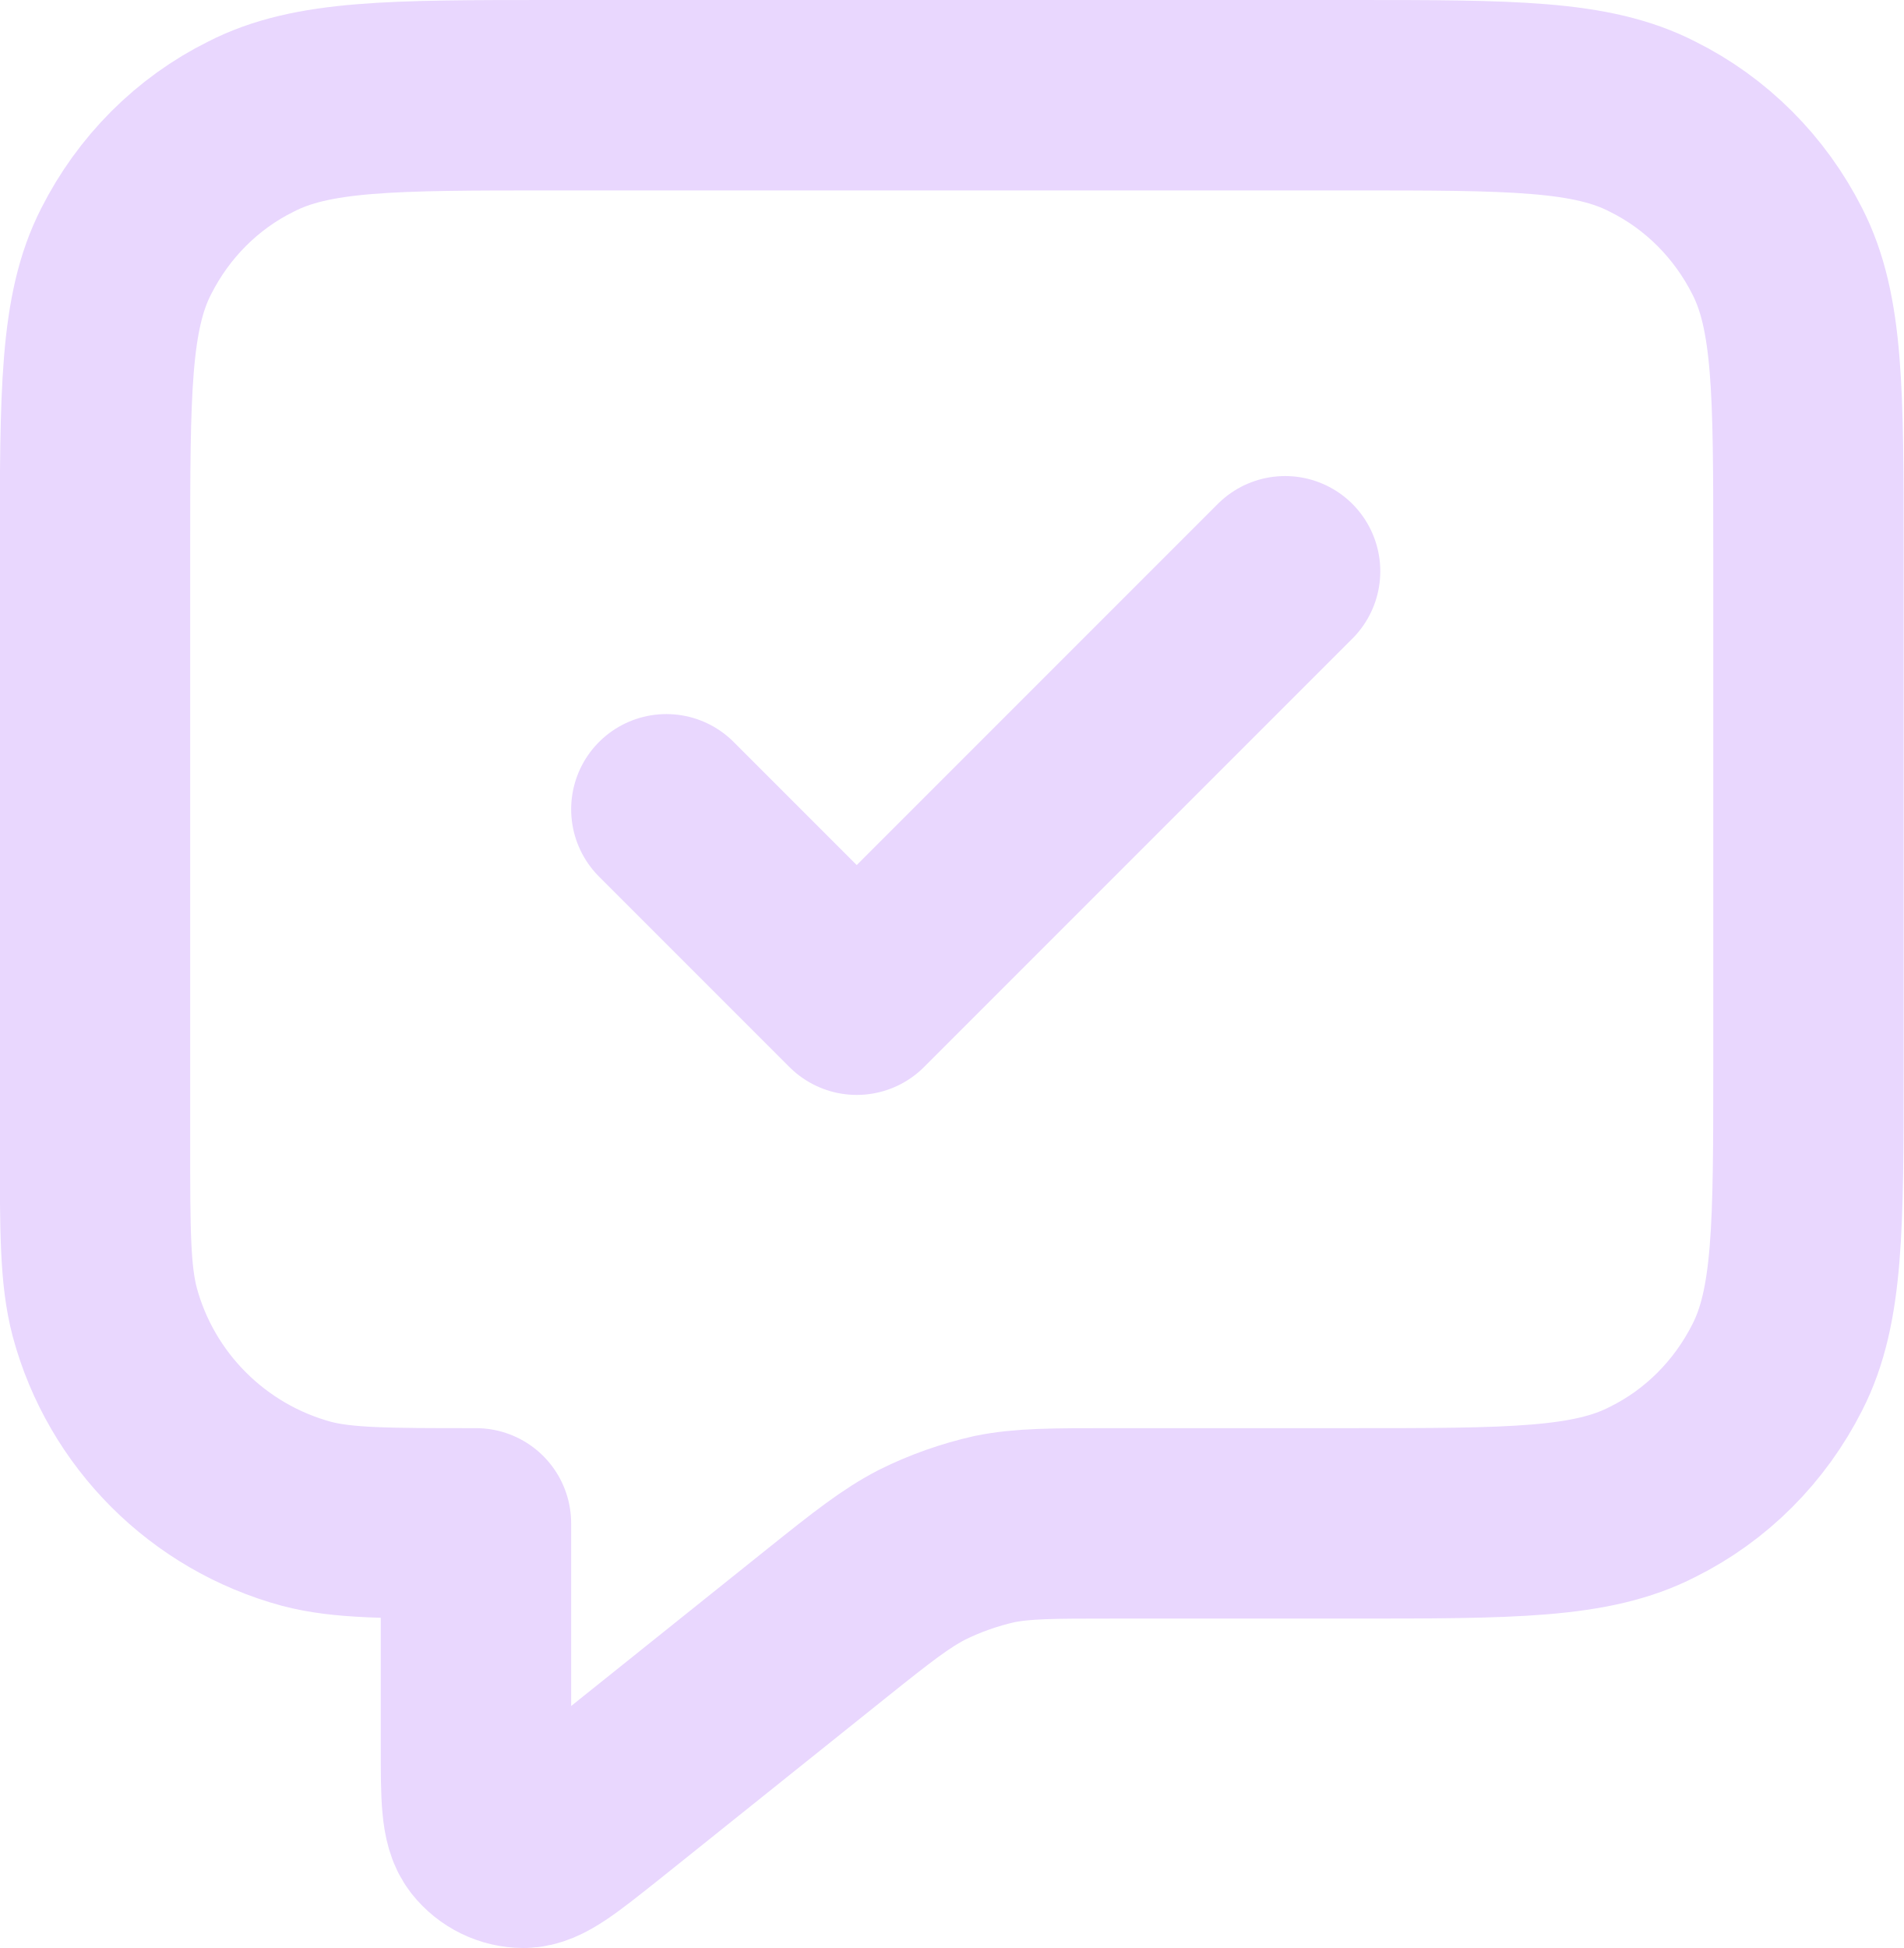
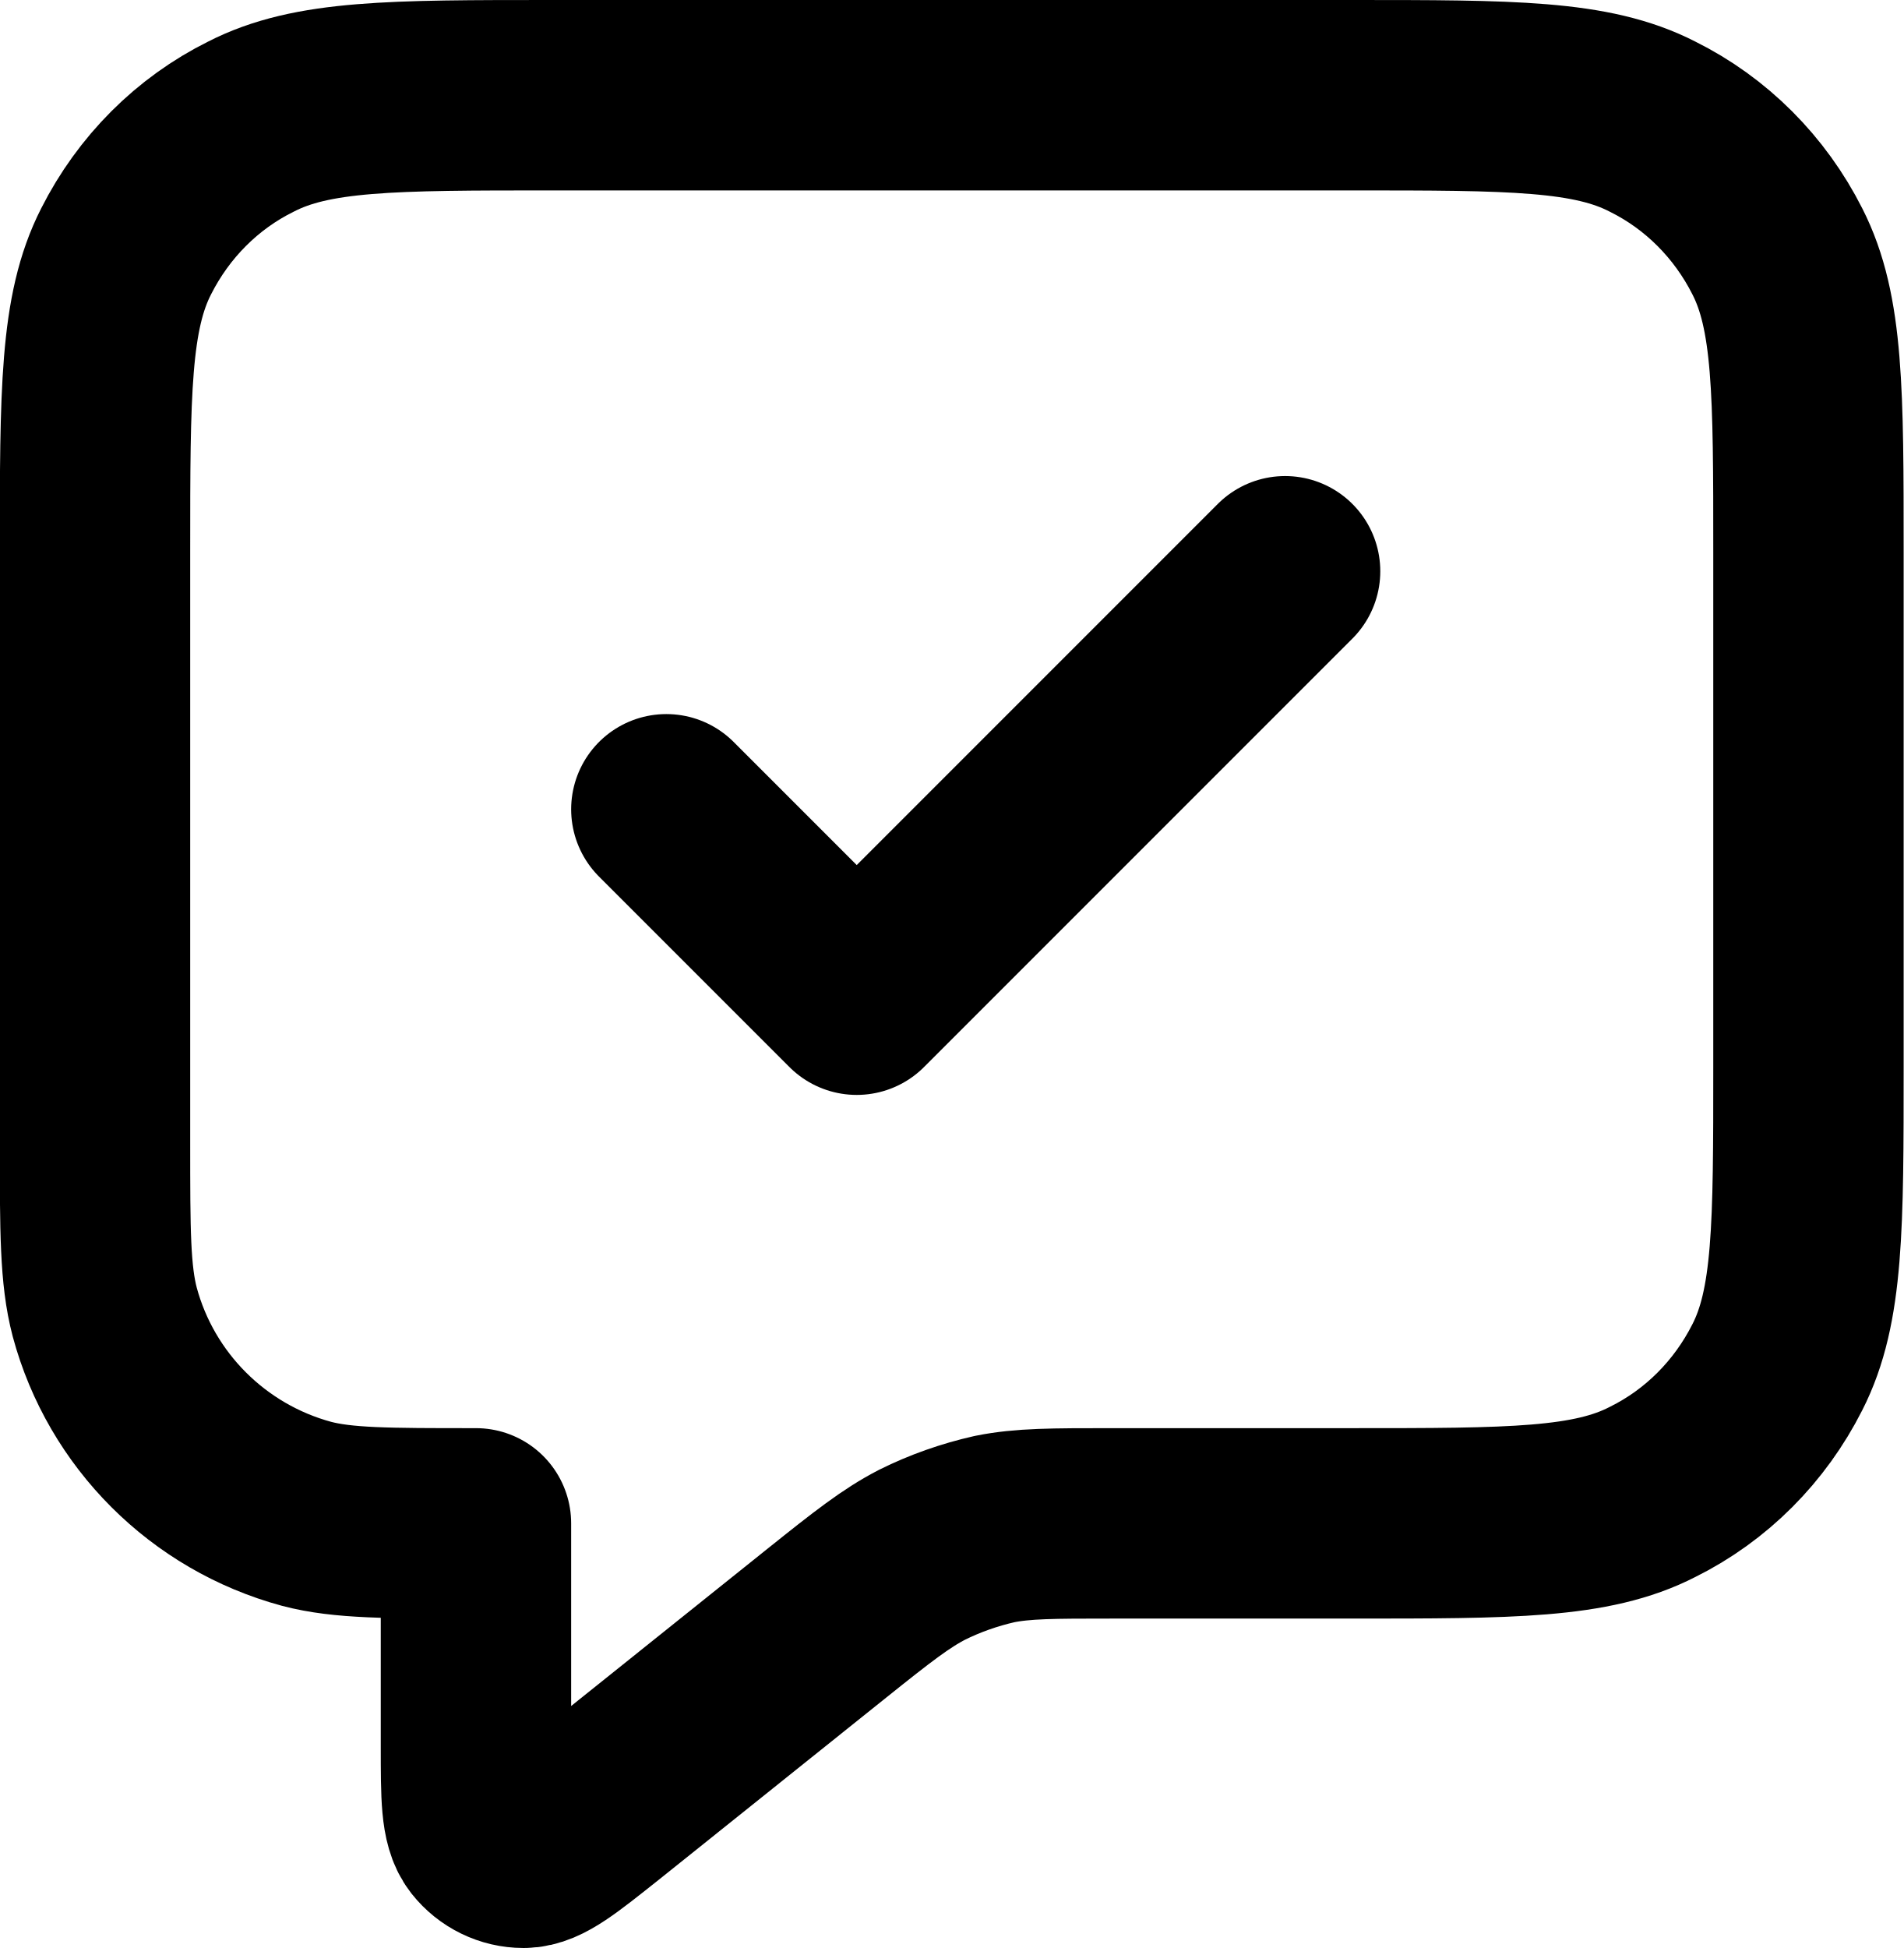
<svg xmlns="http://www.w3.org/2000/svg" viewBox="0 0 20 20.46" fill="none" x="0" y="0">
-   <path id="Icon_14" d="M7,8.5l2,2l4.5,-4.5M5,16v2.34c0,0.53 0,0.79 0.109,0.93c0.095,0.12 0.239,0.19 0.391,0.19c0.175,0 0.383,-0.17 0.799,-0.5l2.385,-1.91c0.487,-0.39 0.731,-0.58 1.002,-0.72c0.241,-0.12 0.497,-0.21 0.762,-0.27c0.298,-0.06 0.611,-0.06 1.234,-0.06h2.516c1.68,0 2.52,0 3.162,-0.33c0.565,-0.28 1.023,-0.74 1.311,-1.31c0.327,-0.64 0.327,-1.48 0.327,-3.16v-5.4c0,-1.68 0,-2.52 -0.327,-3.16c-0.288,-0.57 -0.747,-1.03 -1.311,-1.31c-0.642,-0.33 -1.482,-0.33 -3.162,-0.33h-8.4c-1.68,0 -2.52,0 -3.162,0.33c-0.565,0.28 -1.023,0.74 -1.311,1.31c-0.327,0.64 -0.327,1.48 -0.327,3.16v6.2c0,0.93 0,1.39 0.102,1.78c0.277,1.03 1.086,1.84 2.121,2.12c0.382,0.1 0.847,0.1 1.776,0.1z" stroke="#E9D7FE" stroke-width="2" stroke-linecap="round" stroke-linejoin="round" />
+   <path id="Icon_14" d="M7,8.5l2,2l4.5,-4.5M5,16v2.34c0,0.53 0,0.79 0.109,0.93c0.095,0.12 0.239,0.19 0.391,0.19c0.175,0 0.383,-0.17 0.799,-0.5l2.385,-1.91c0.487,-0.39 0.731,-0.58 1.002,-0.72c0.241,-0.12 0.497,-0.21 0.762,-0.27c0.298,-0.06 0.611,-0.06 1.234,-0.06h2.516c1.68,0 2.52,0 3.162,-0.33c0.565,-0.28 1.023,-0.74 1.311,-1.31c0.327,-0.64 0.327,-1.48 0.327,-3.16v-5.4c0,-1.68 0,-2.52 -0.327,-3.16c-0.288,-0.57 -0.747,-1.03 -1.311,-1.31c-0.642,-0.33 -1.482,-0.33 -3.162,-0.33h-8.4c-1.68,0 -2.52,0 -3.162,0.33c-0.565,0.28 -1.023,0.74 -1.311,1.31c-0.327,0.64 -0.327,1.48 -0.327,3.16v6.2c0,0.93 0,1.39 0.102,1.78c0.277,1.03 1.086,1.84 2.121,2.12c0.382,0.1 0.847,0.1 1.776,0.1z" stroke="currentColor" stroke-width="2" stroke-linecap="round" stroke-linejoin="round" />
</svg>
